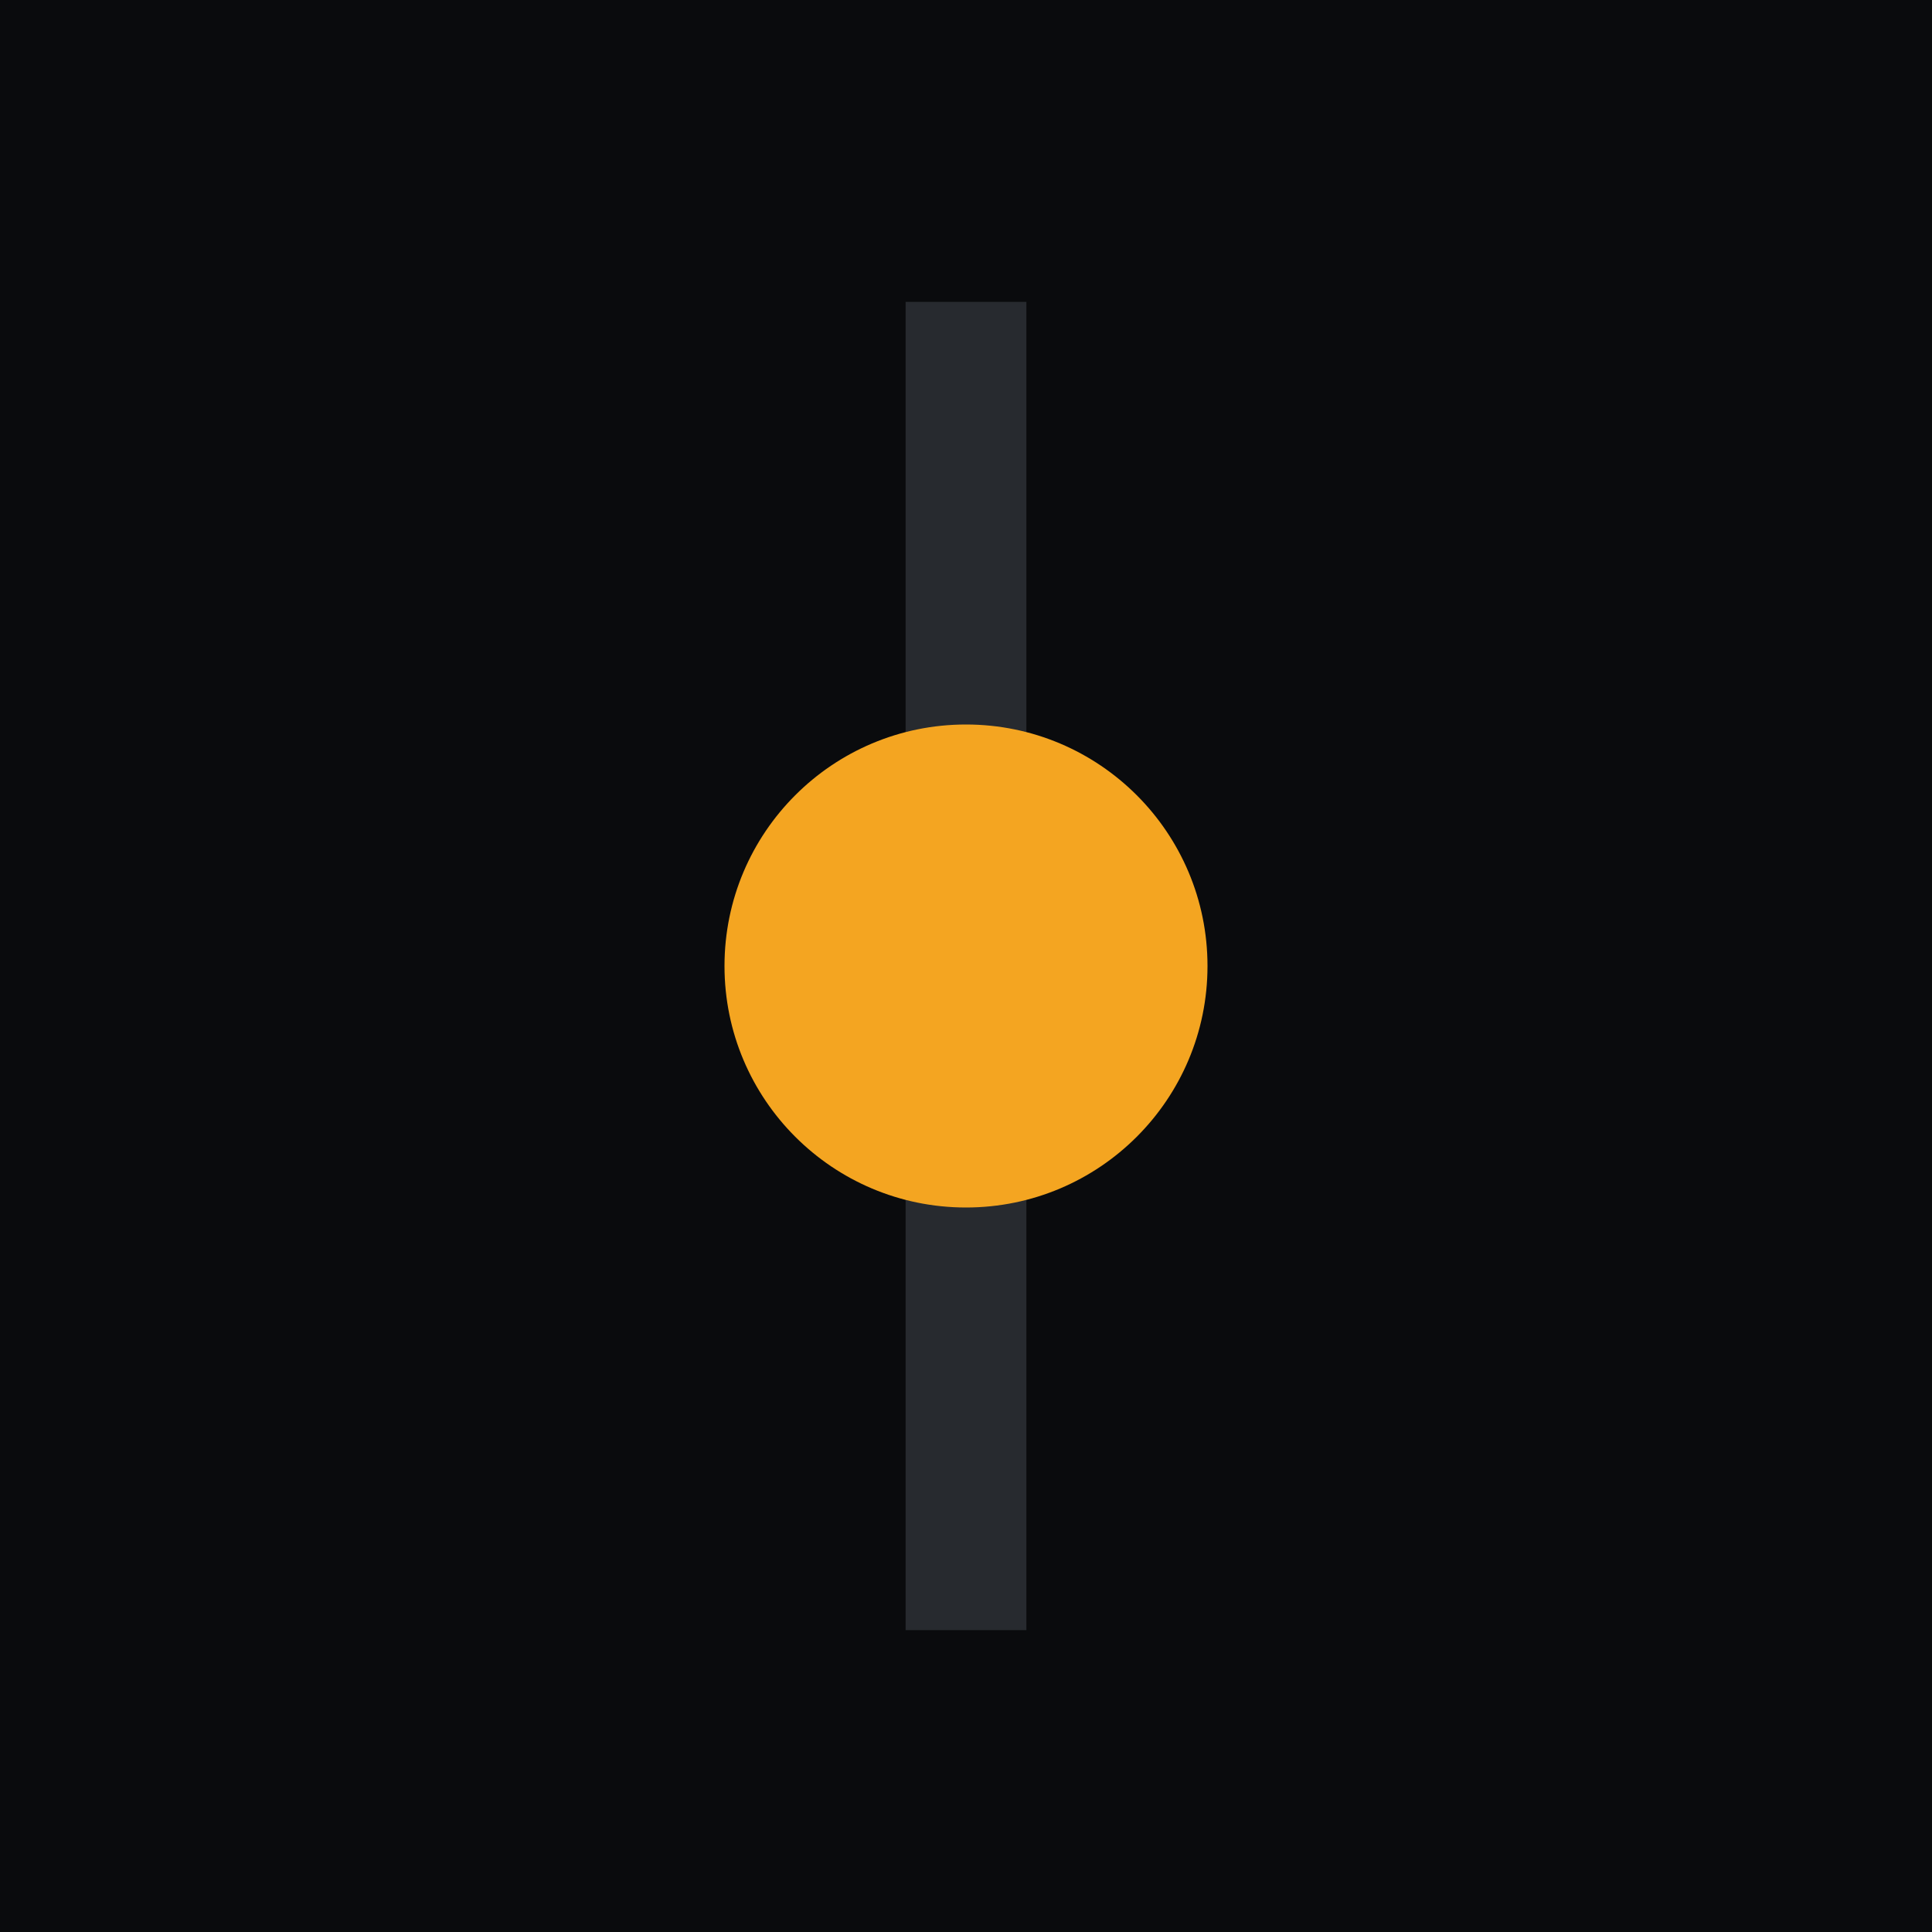
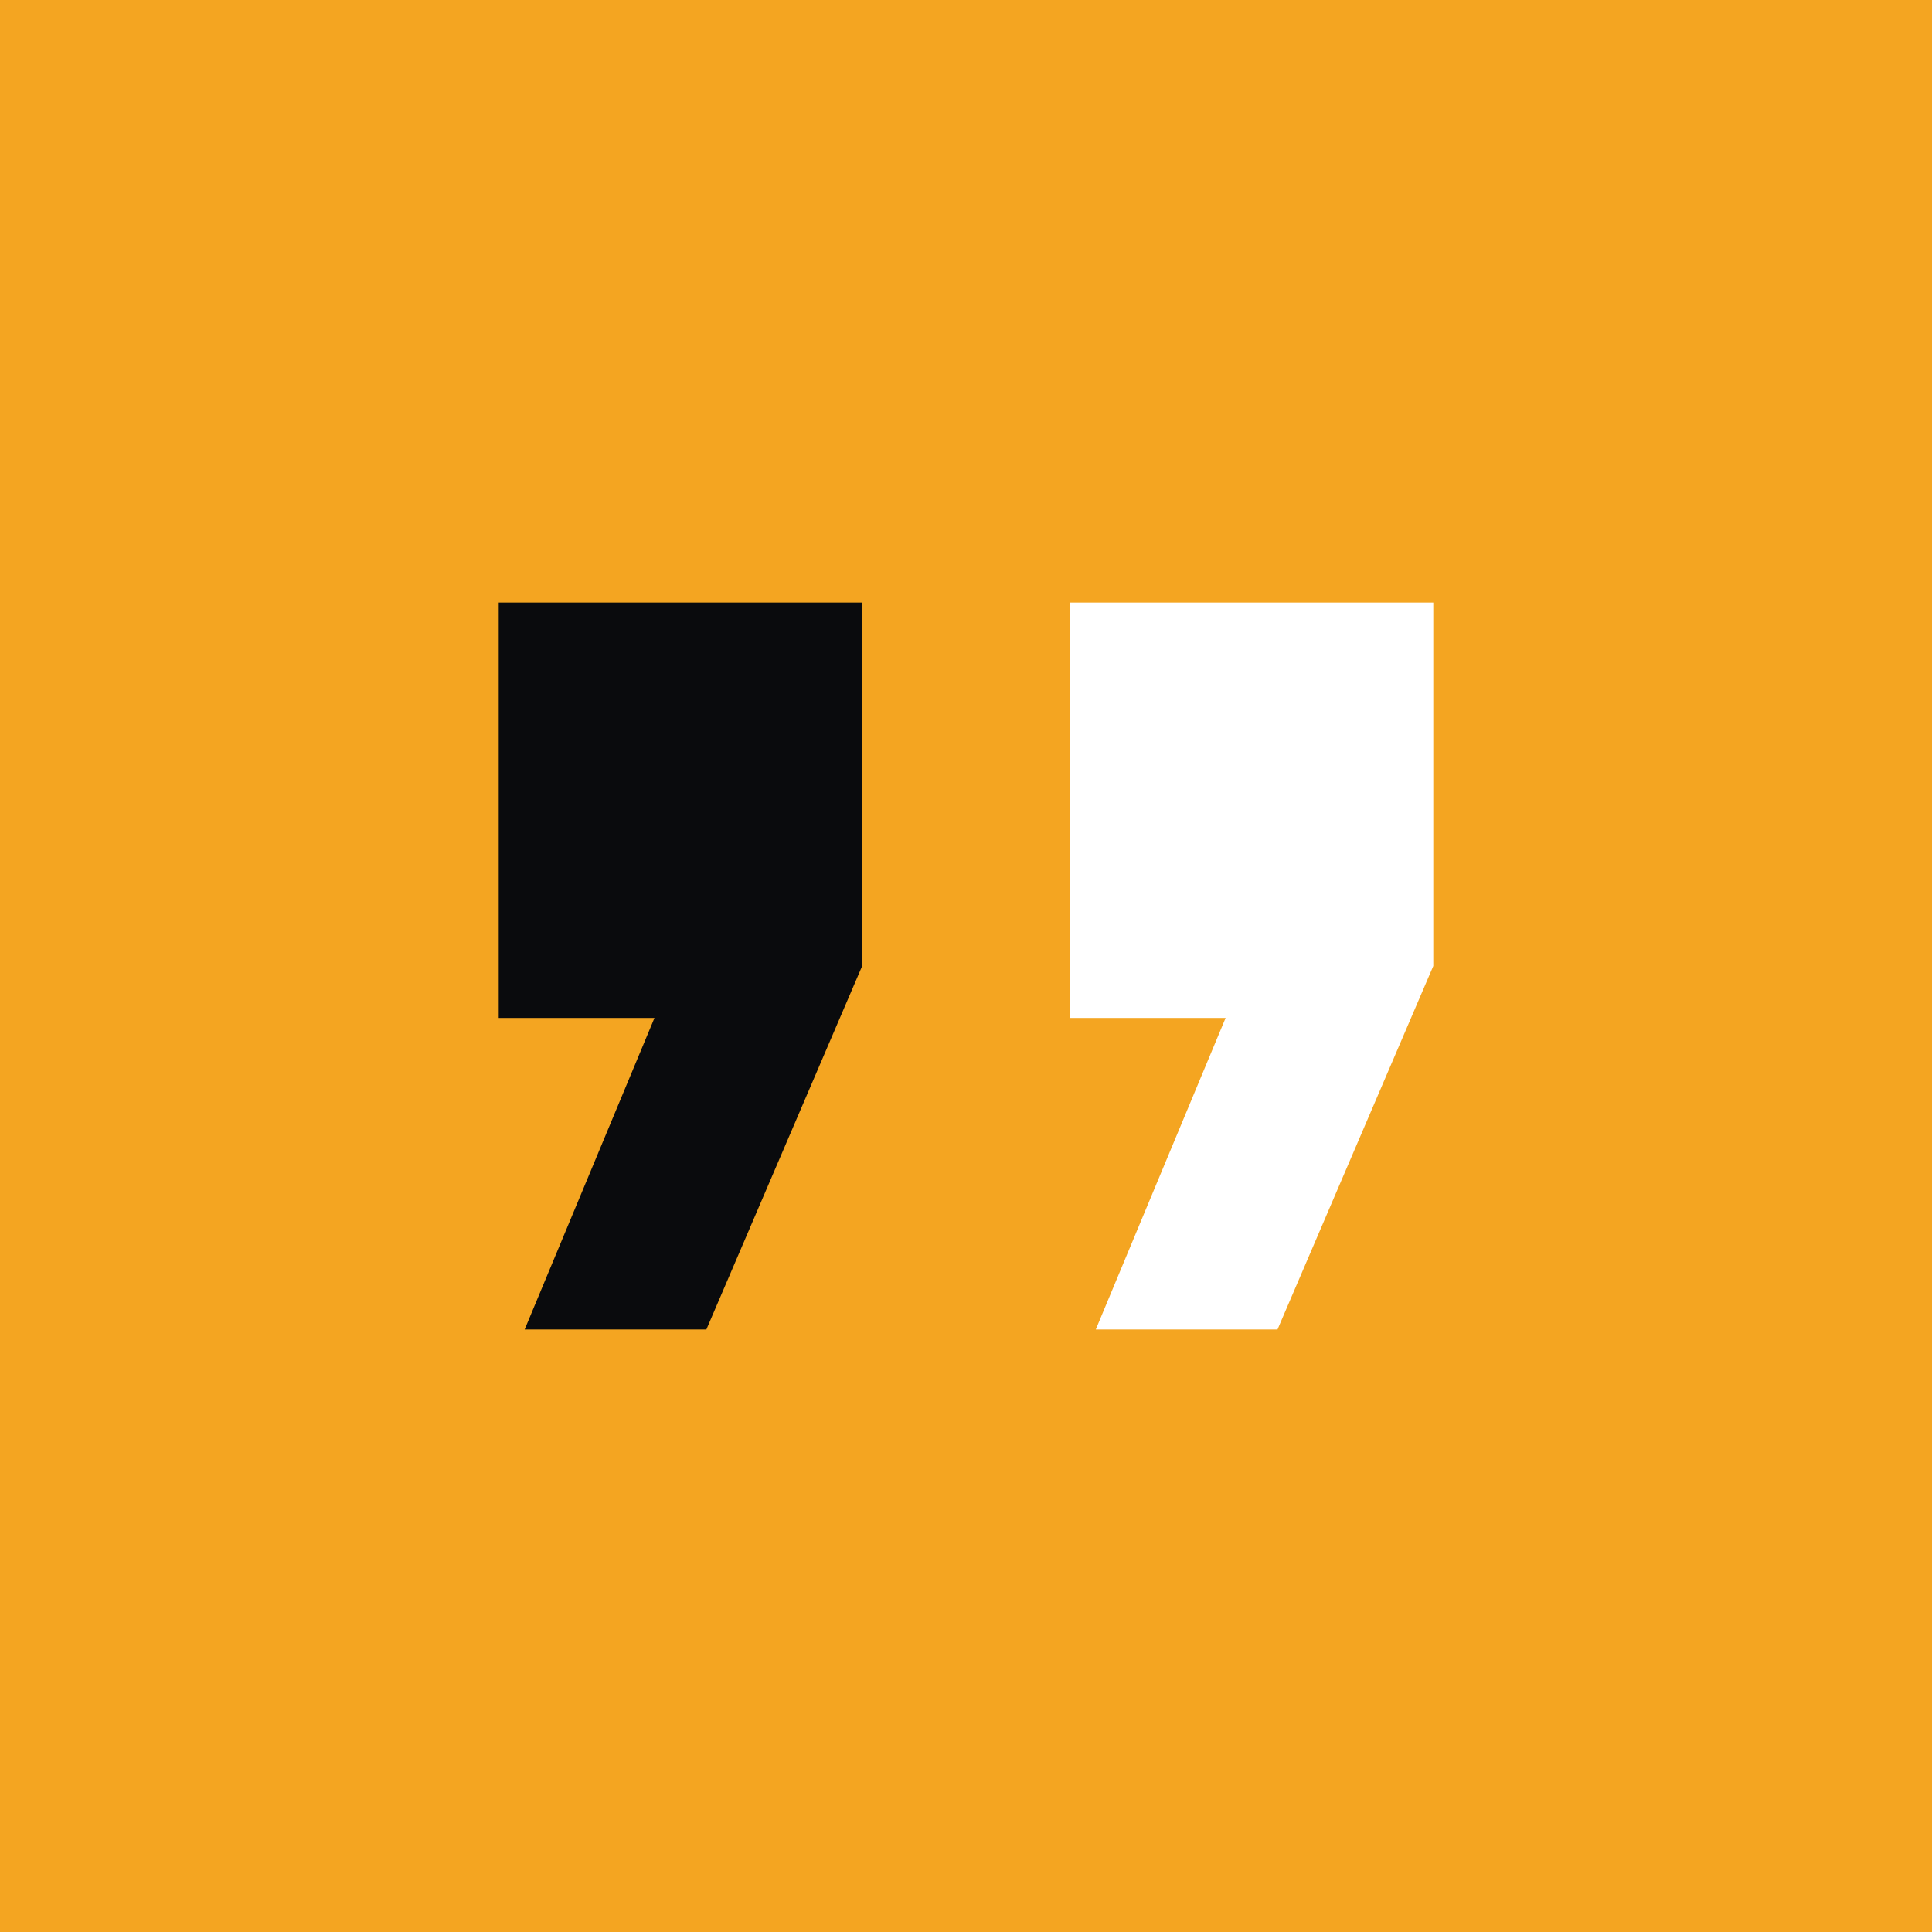
- <svg xmlns="http://www.w3.org/2000/svg" viewBox="0 0 32 32">
-   <rect width="32" height="32" fill="#0A0B0D" />
-   <rect x="15" y="5" width="2" height="22" fill="#272A2F" />
-   <circle cx="16" cy="16" r="4" fill="#F4A521" />
+ <svg xmlns="http://www.w3.org/2000/svg" viewBox="0 0 64 64">
+   <rect width="64" height="64" fill="#F4A521" />
+   <g transform="translate(32 32) scale(.86) translate(-32 -32)">
+     <path d="M14 18h14v14l-6 14h-7l5-12h-6z" fill="#0A0B0D" />
+     <path d="M36 18h14v14l-6 14h-7l5-12h-6z" fill="#FFFFFF" />
+   </g>
</svg>
